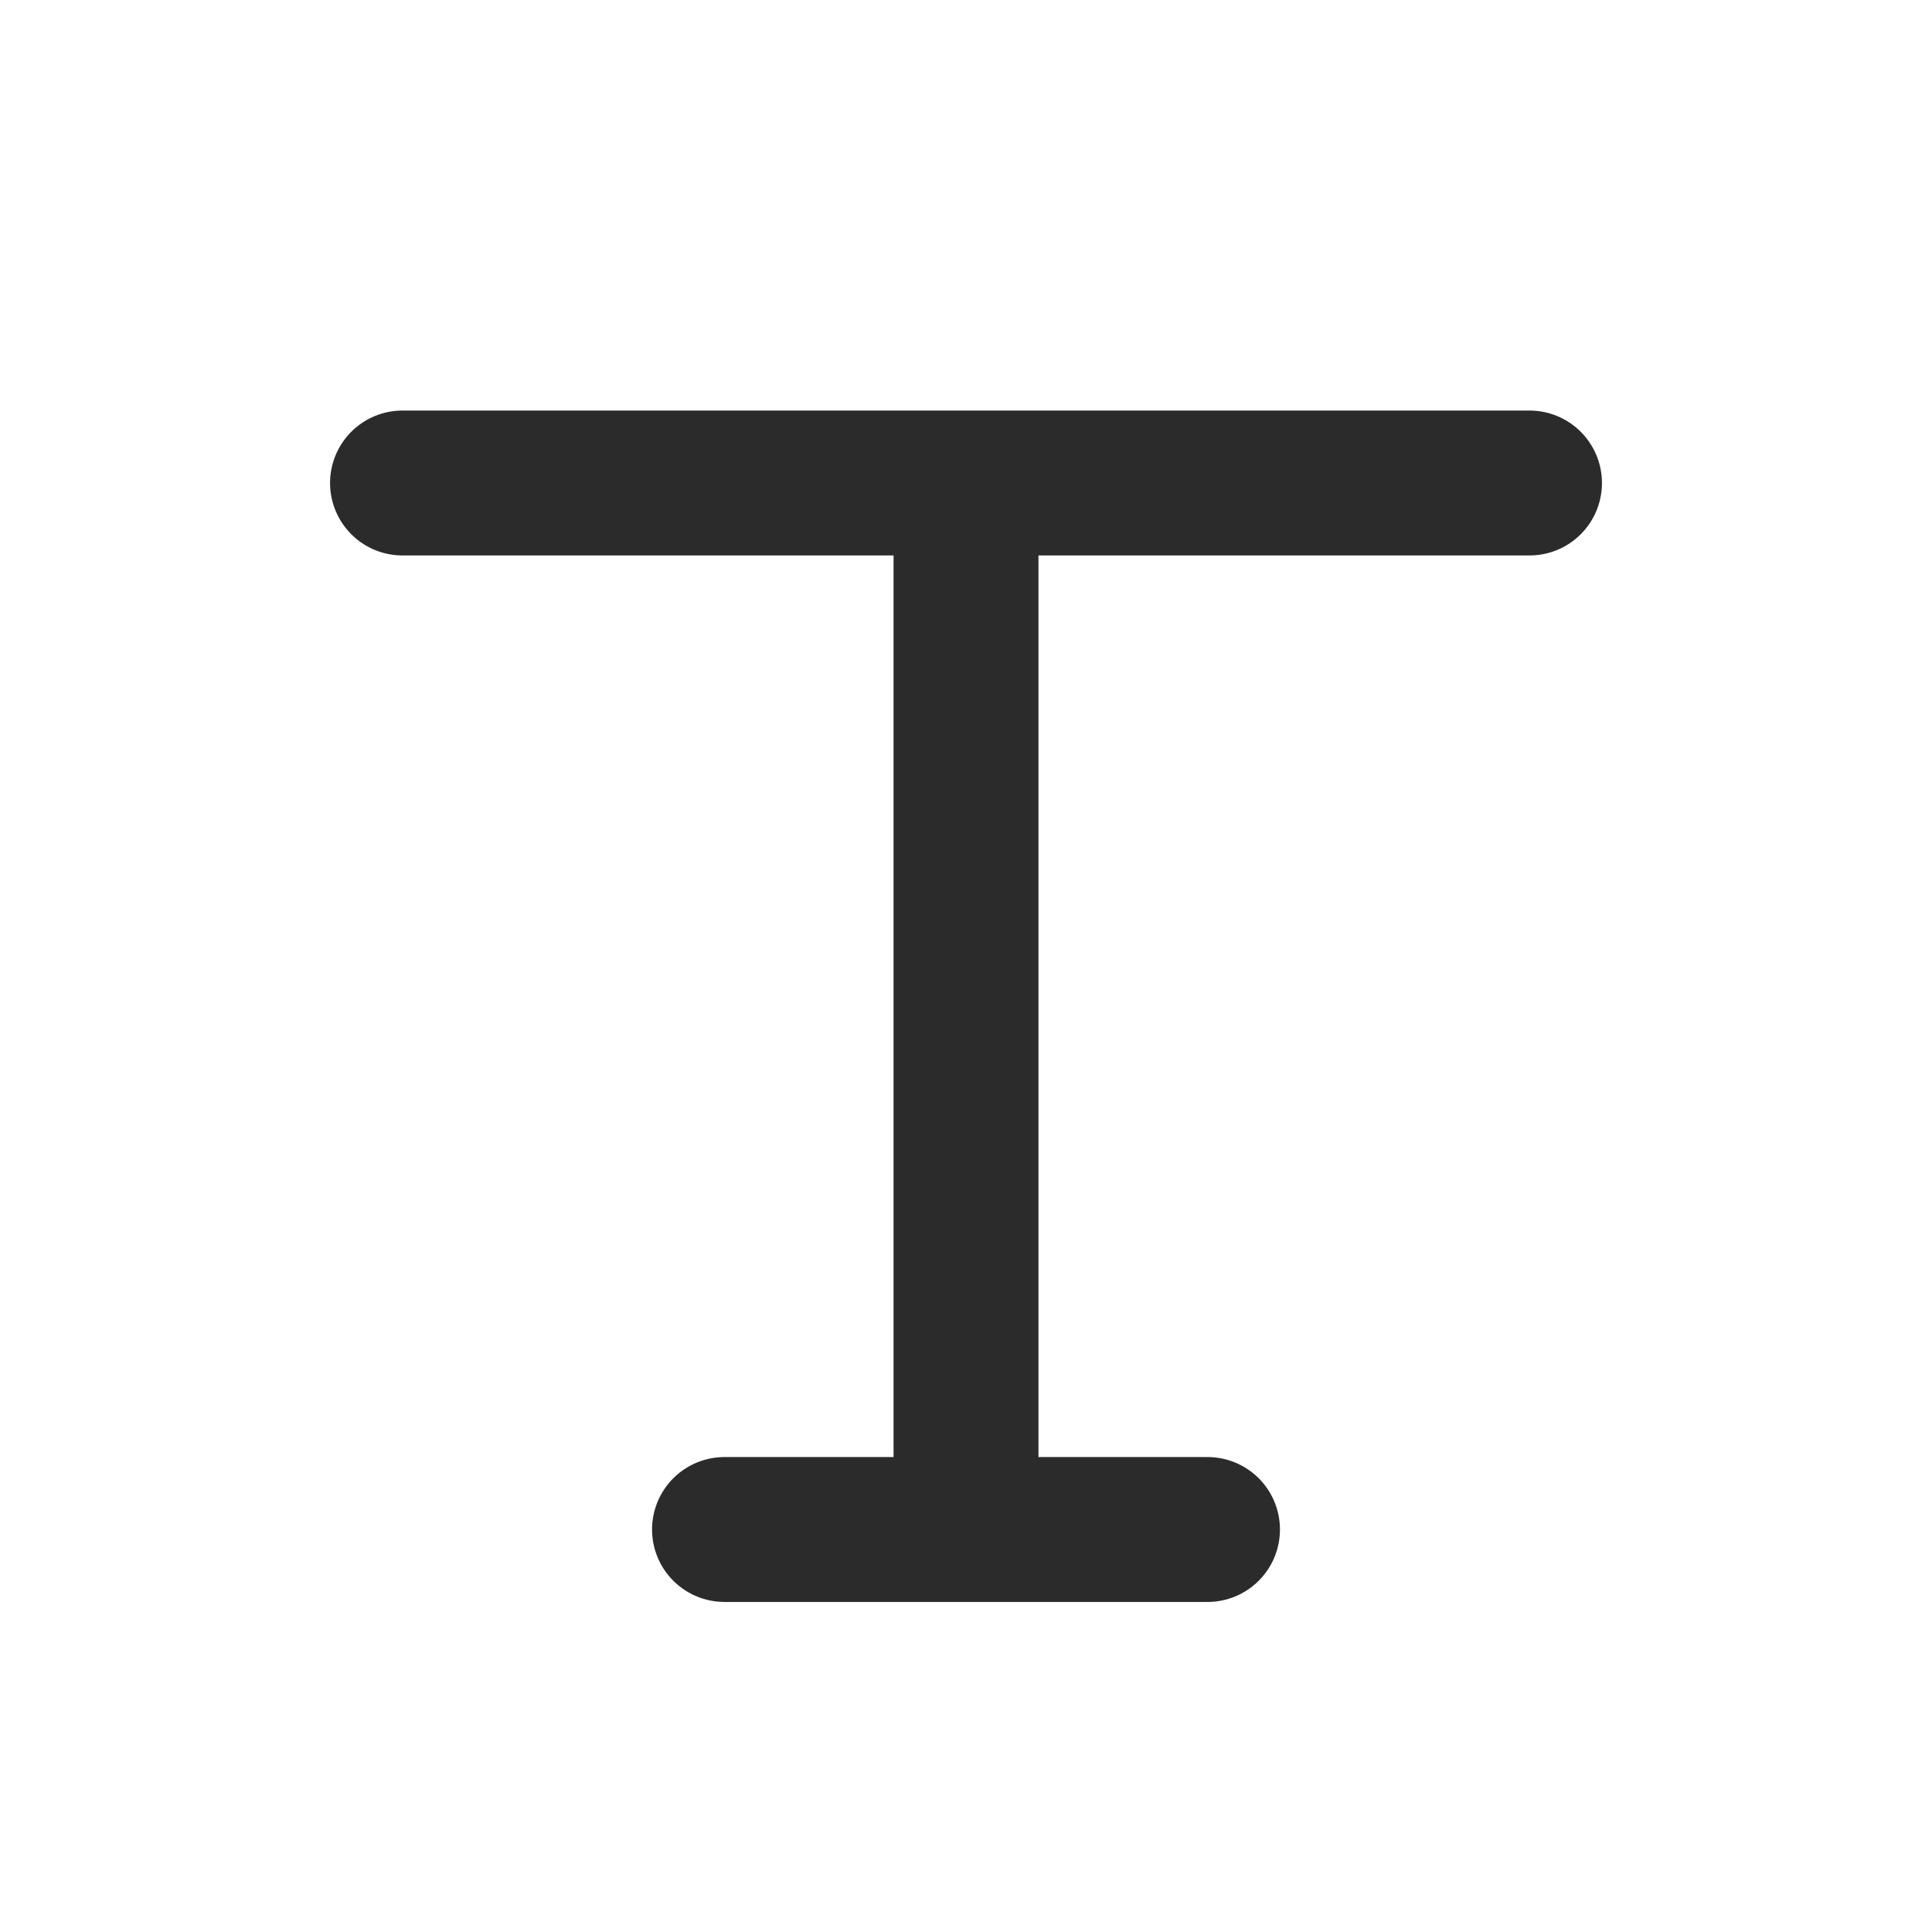
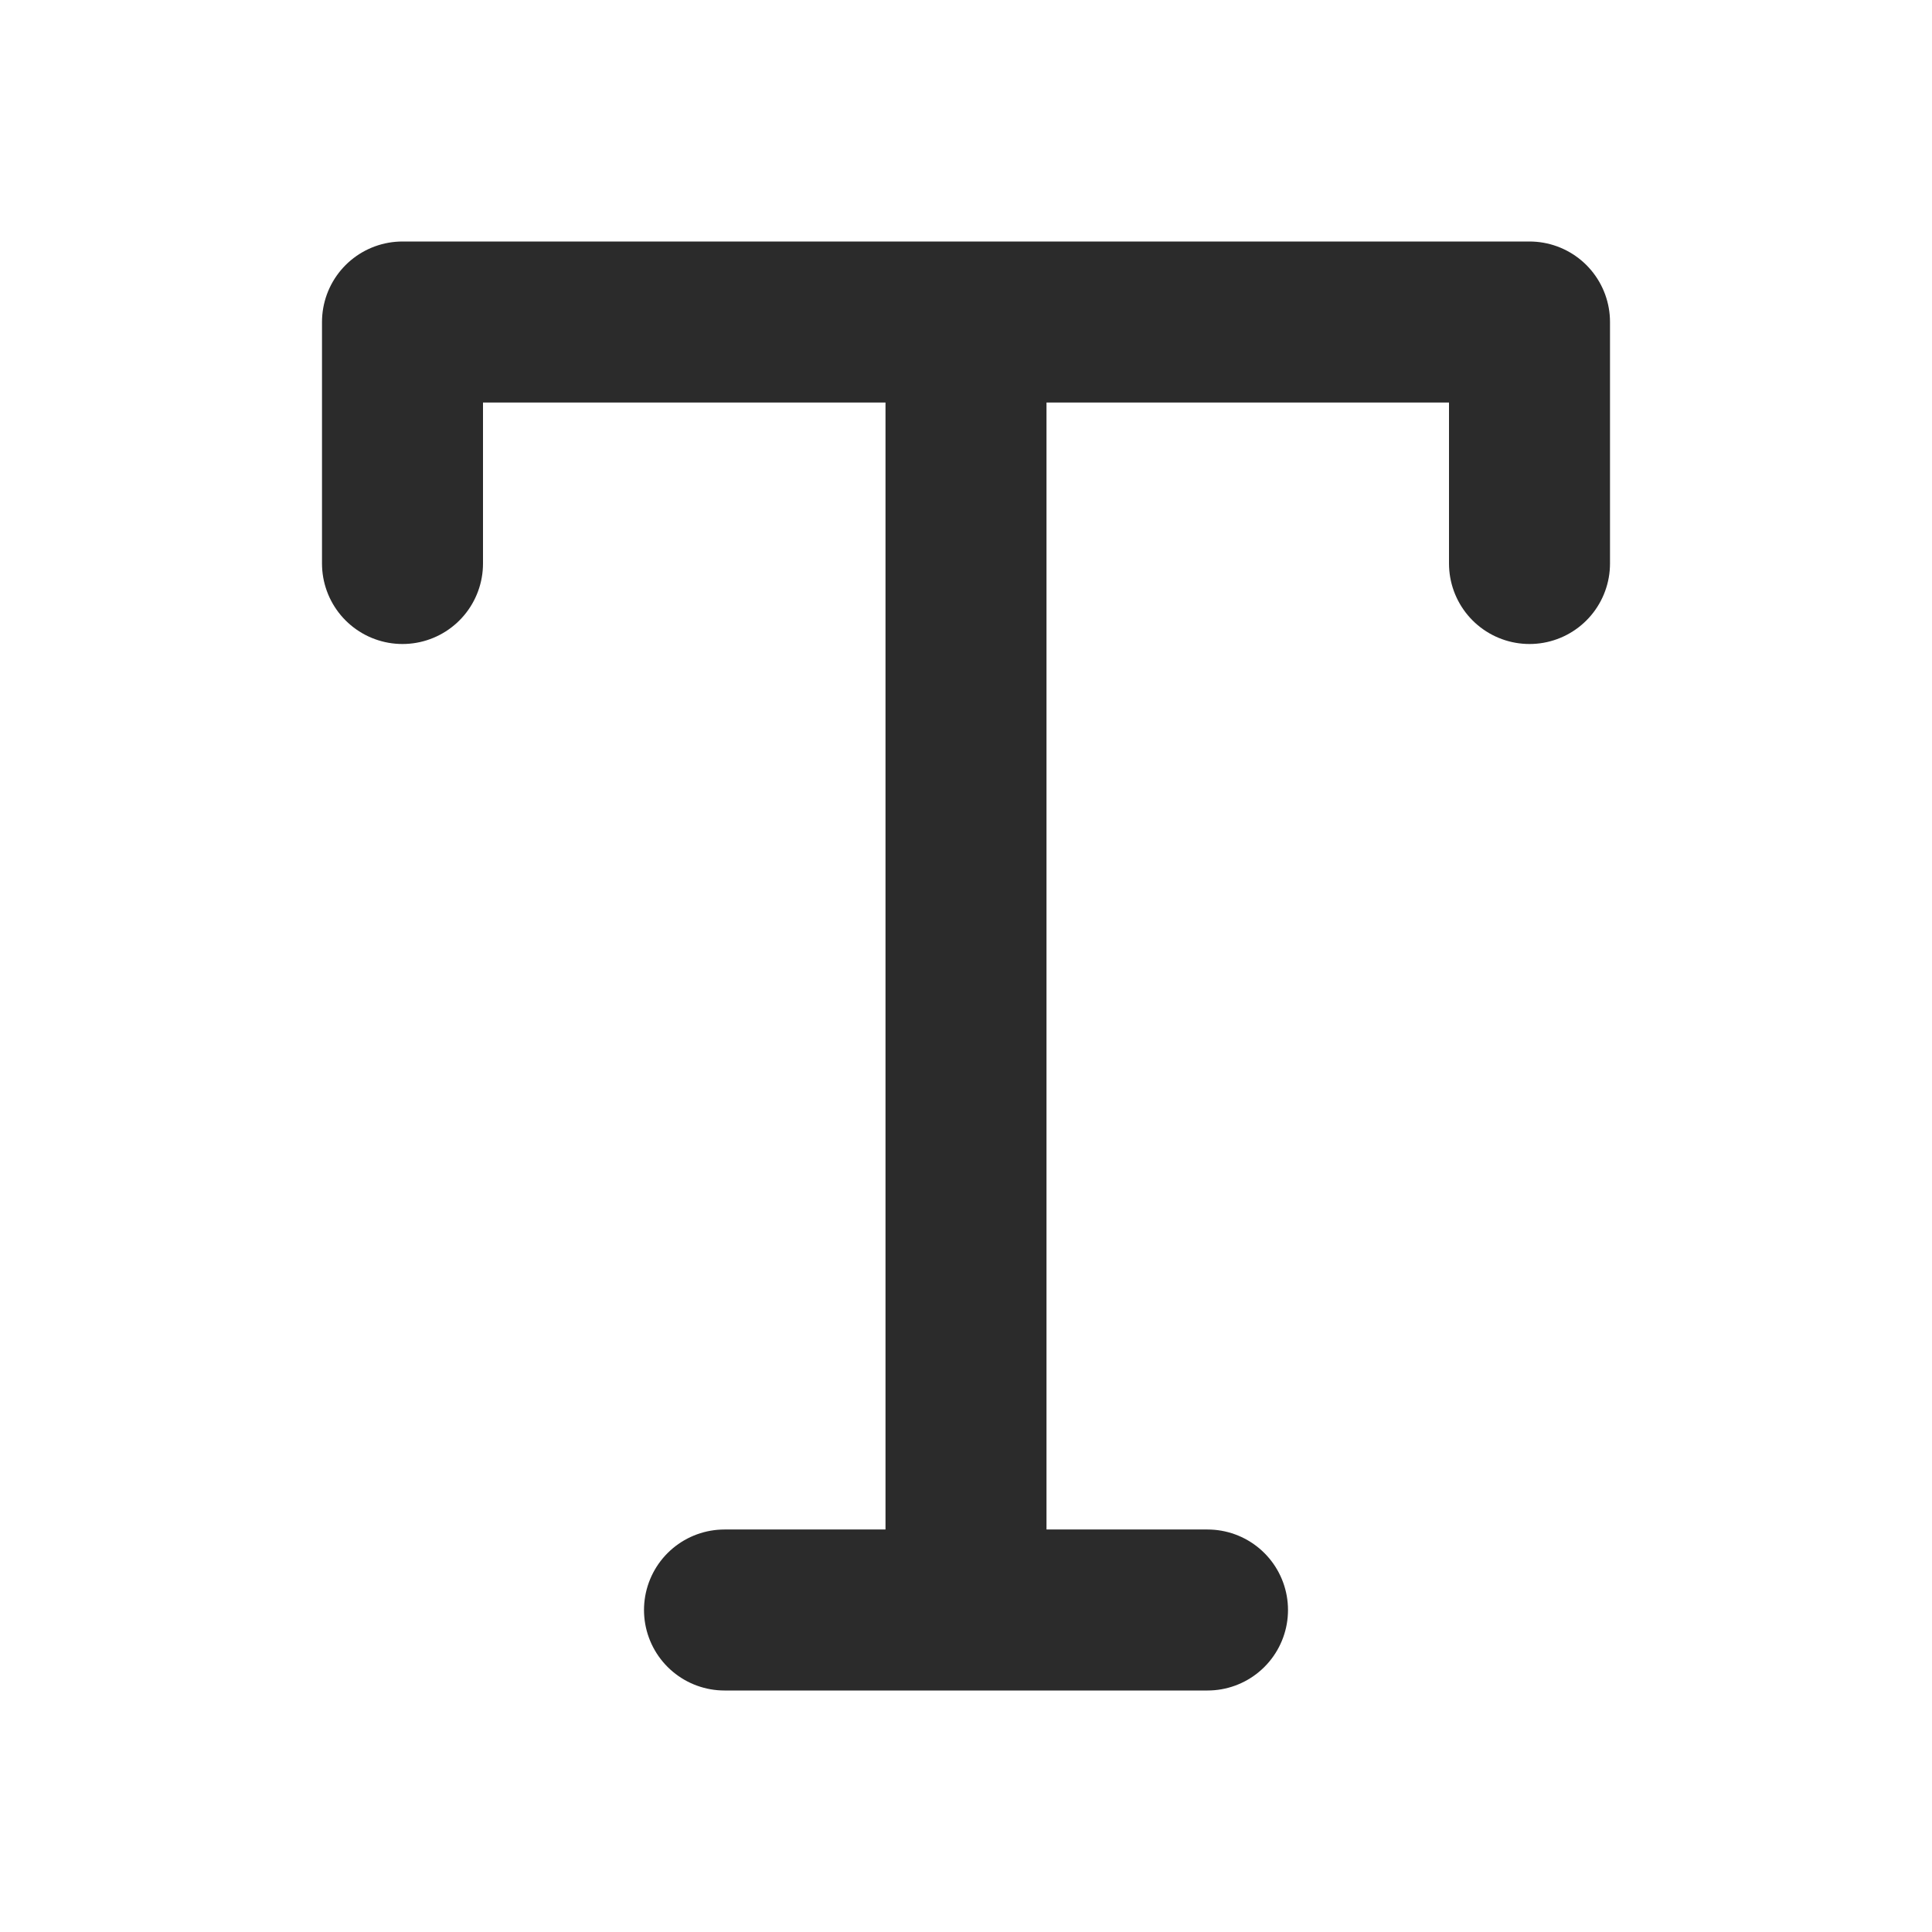
- <svg xmlns="http://www.w3.org/2000/svg" width="24" height="24" viewBox="0 0 24 24" fill="none" stroke="#2b2b2b" stroke-width="1.8" stroke-linecap="round" stroke-linejoin="round">
-   <path d="M5 6h14M12 6v13M9 19h6" />
+ <svg xmlns="http://www.w3.org/2000/svg" width="24" height="24" viewBox="0 0 24 24" fill="none" stroke="#2b2b2b" stroke-width="2" stroke-linecap="round" stroke-linejoin="round">
+   <path d="M5 7V4h14v3M12 4v16M9 20h6" />
</svg>
